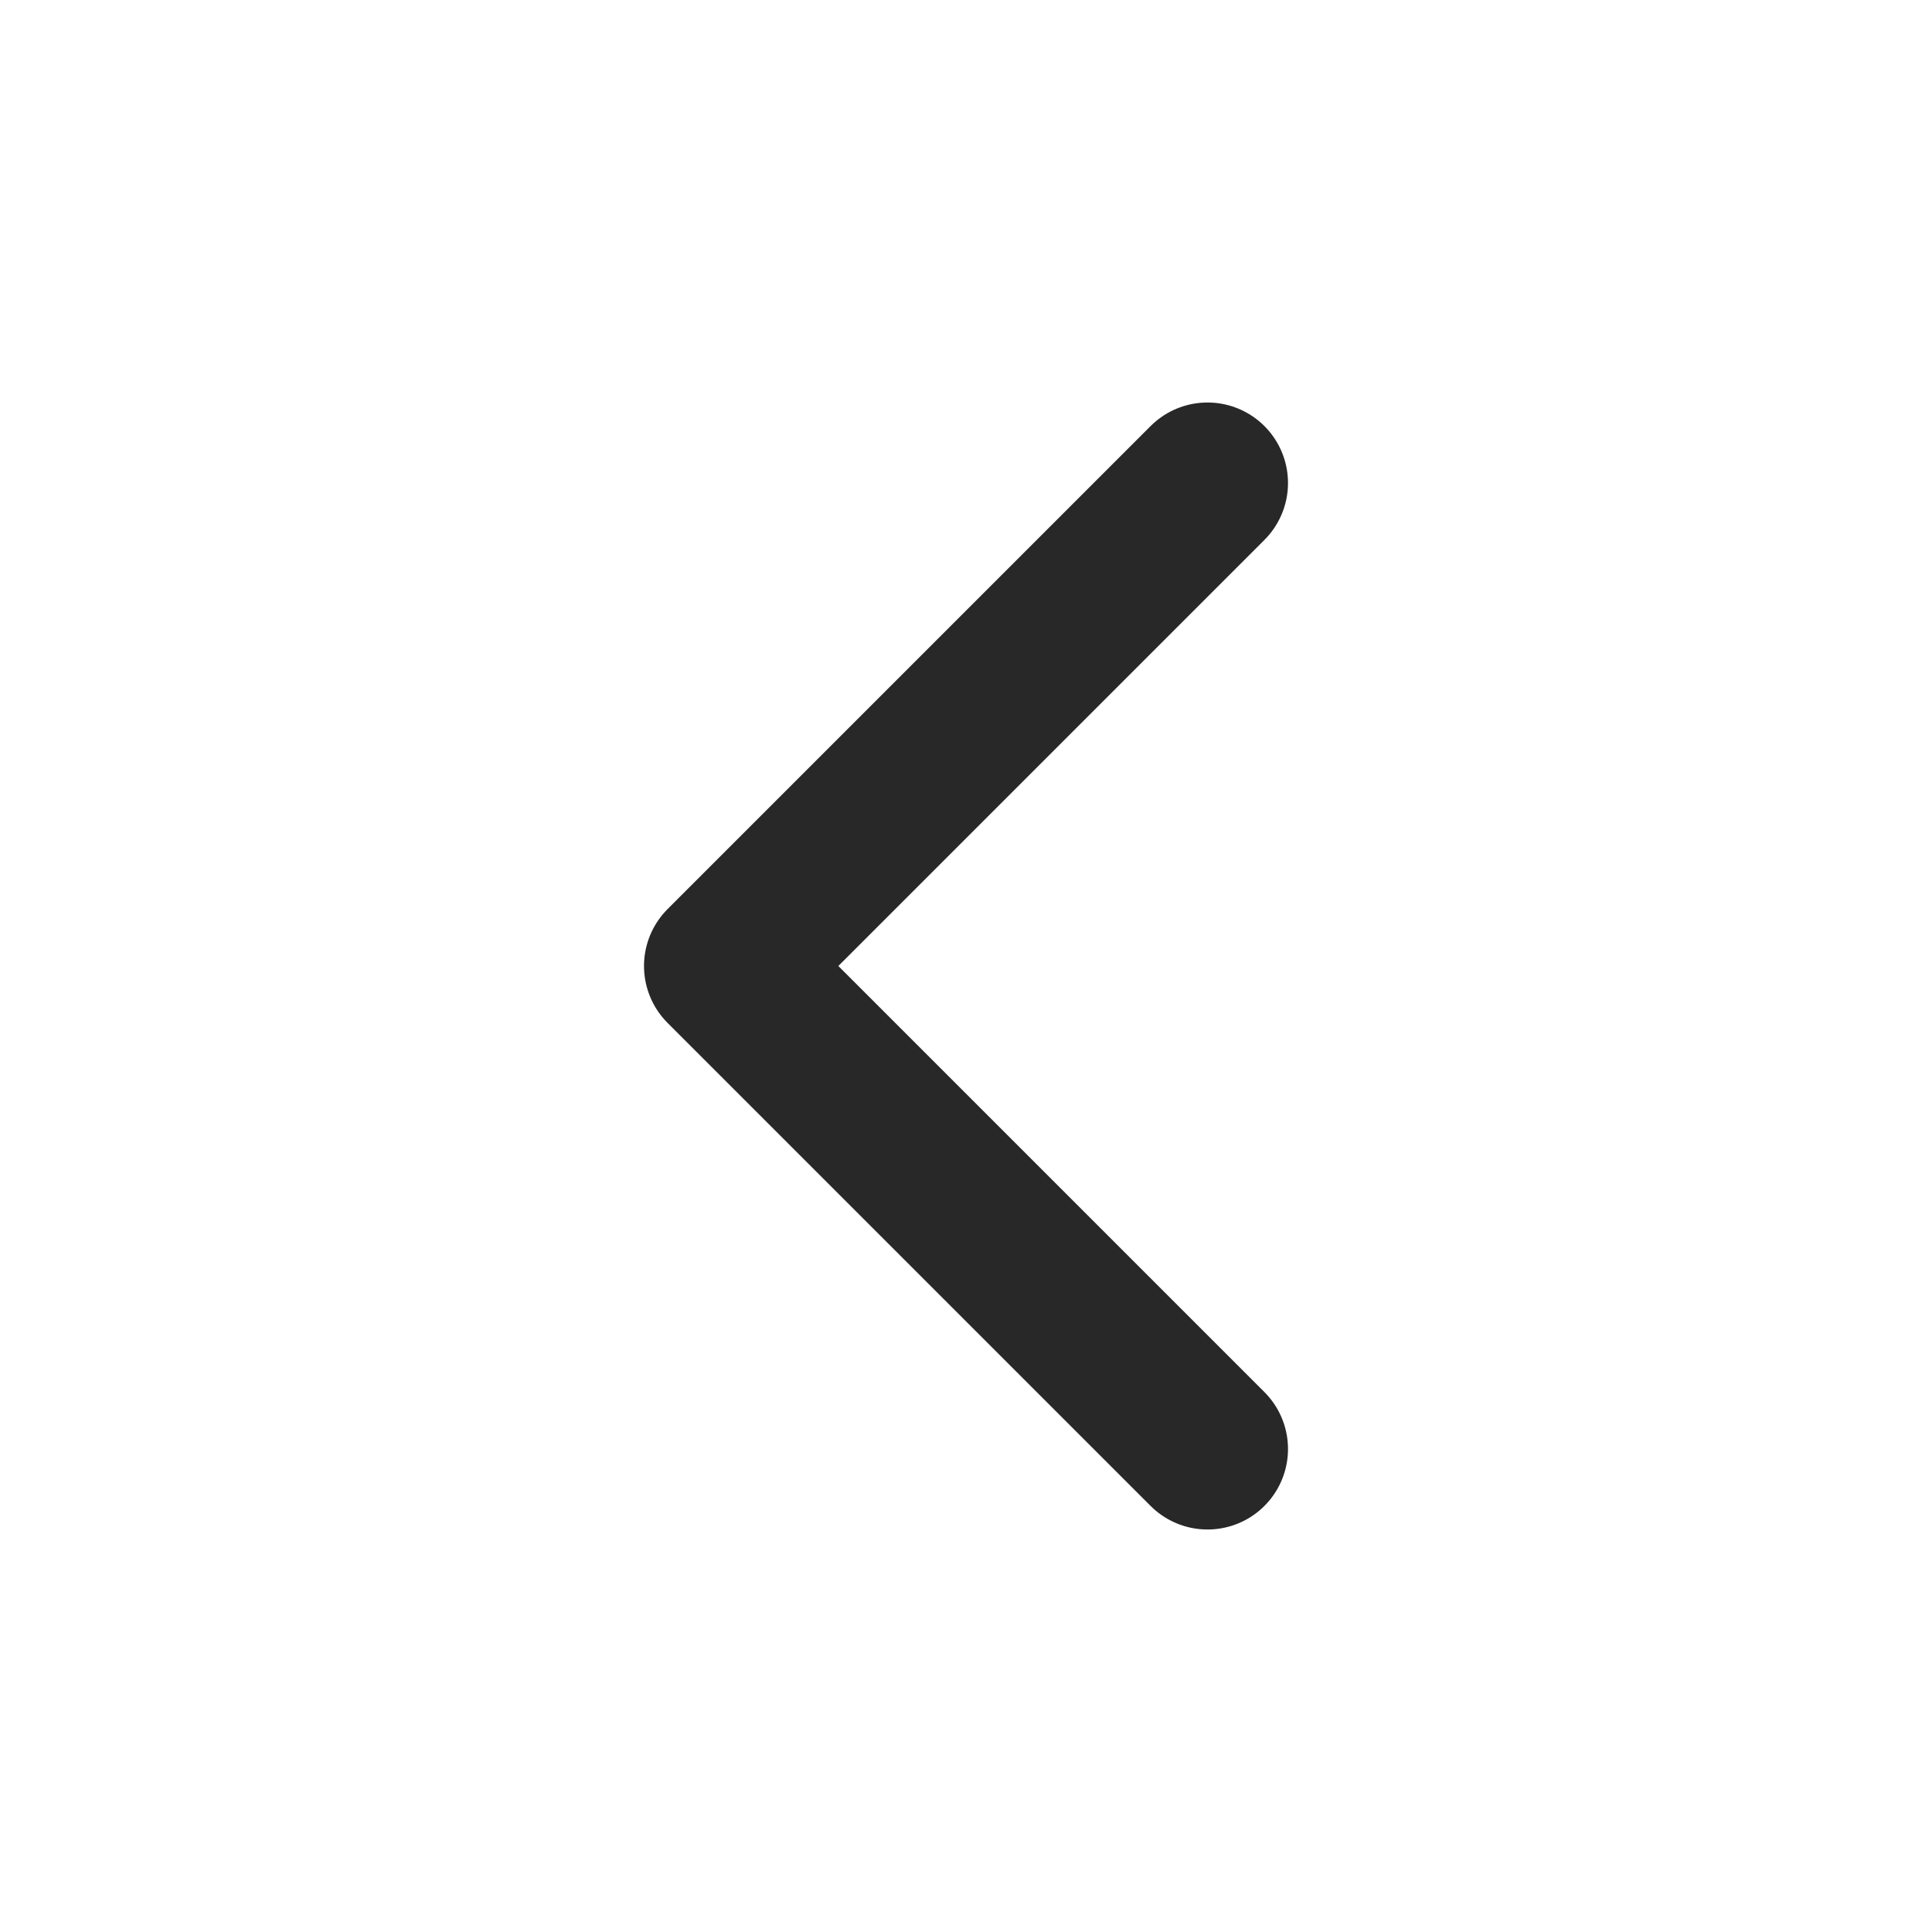
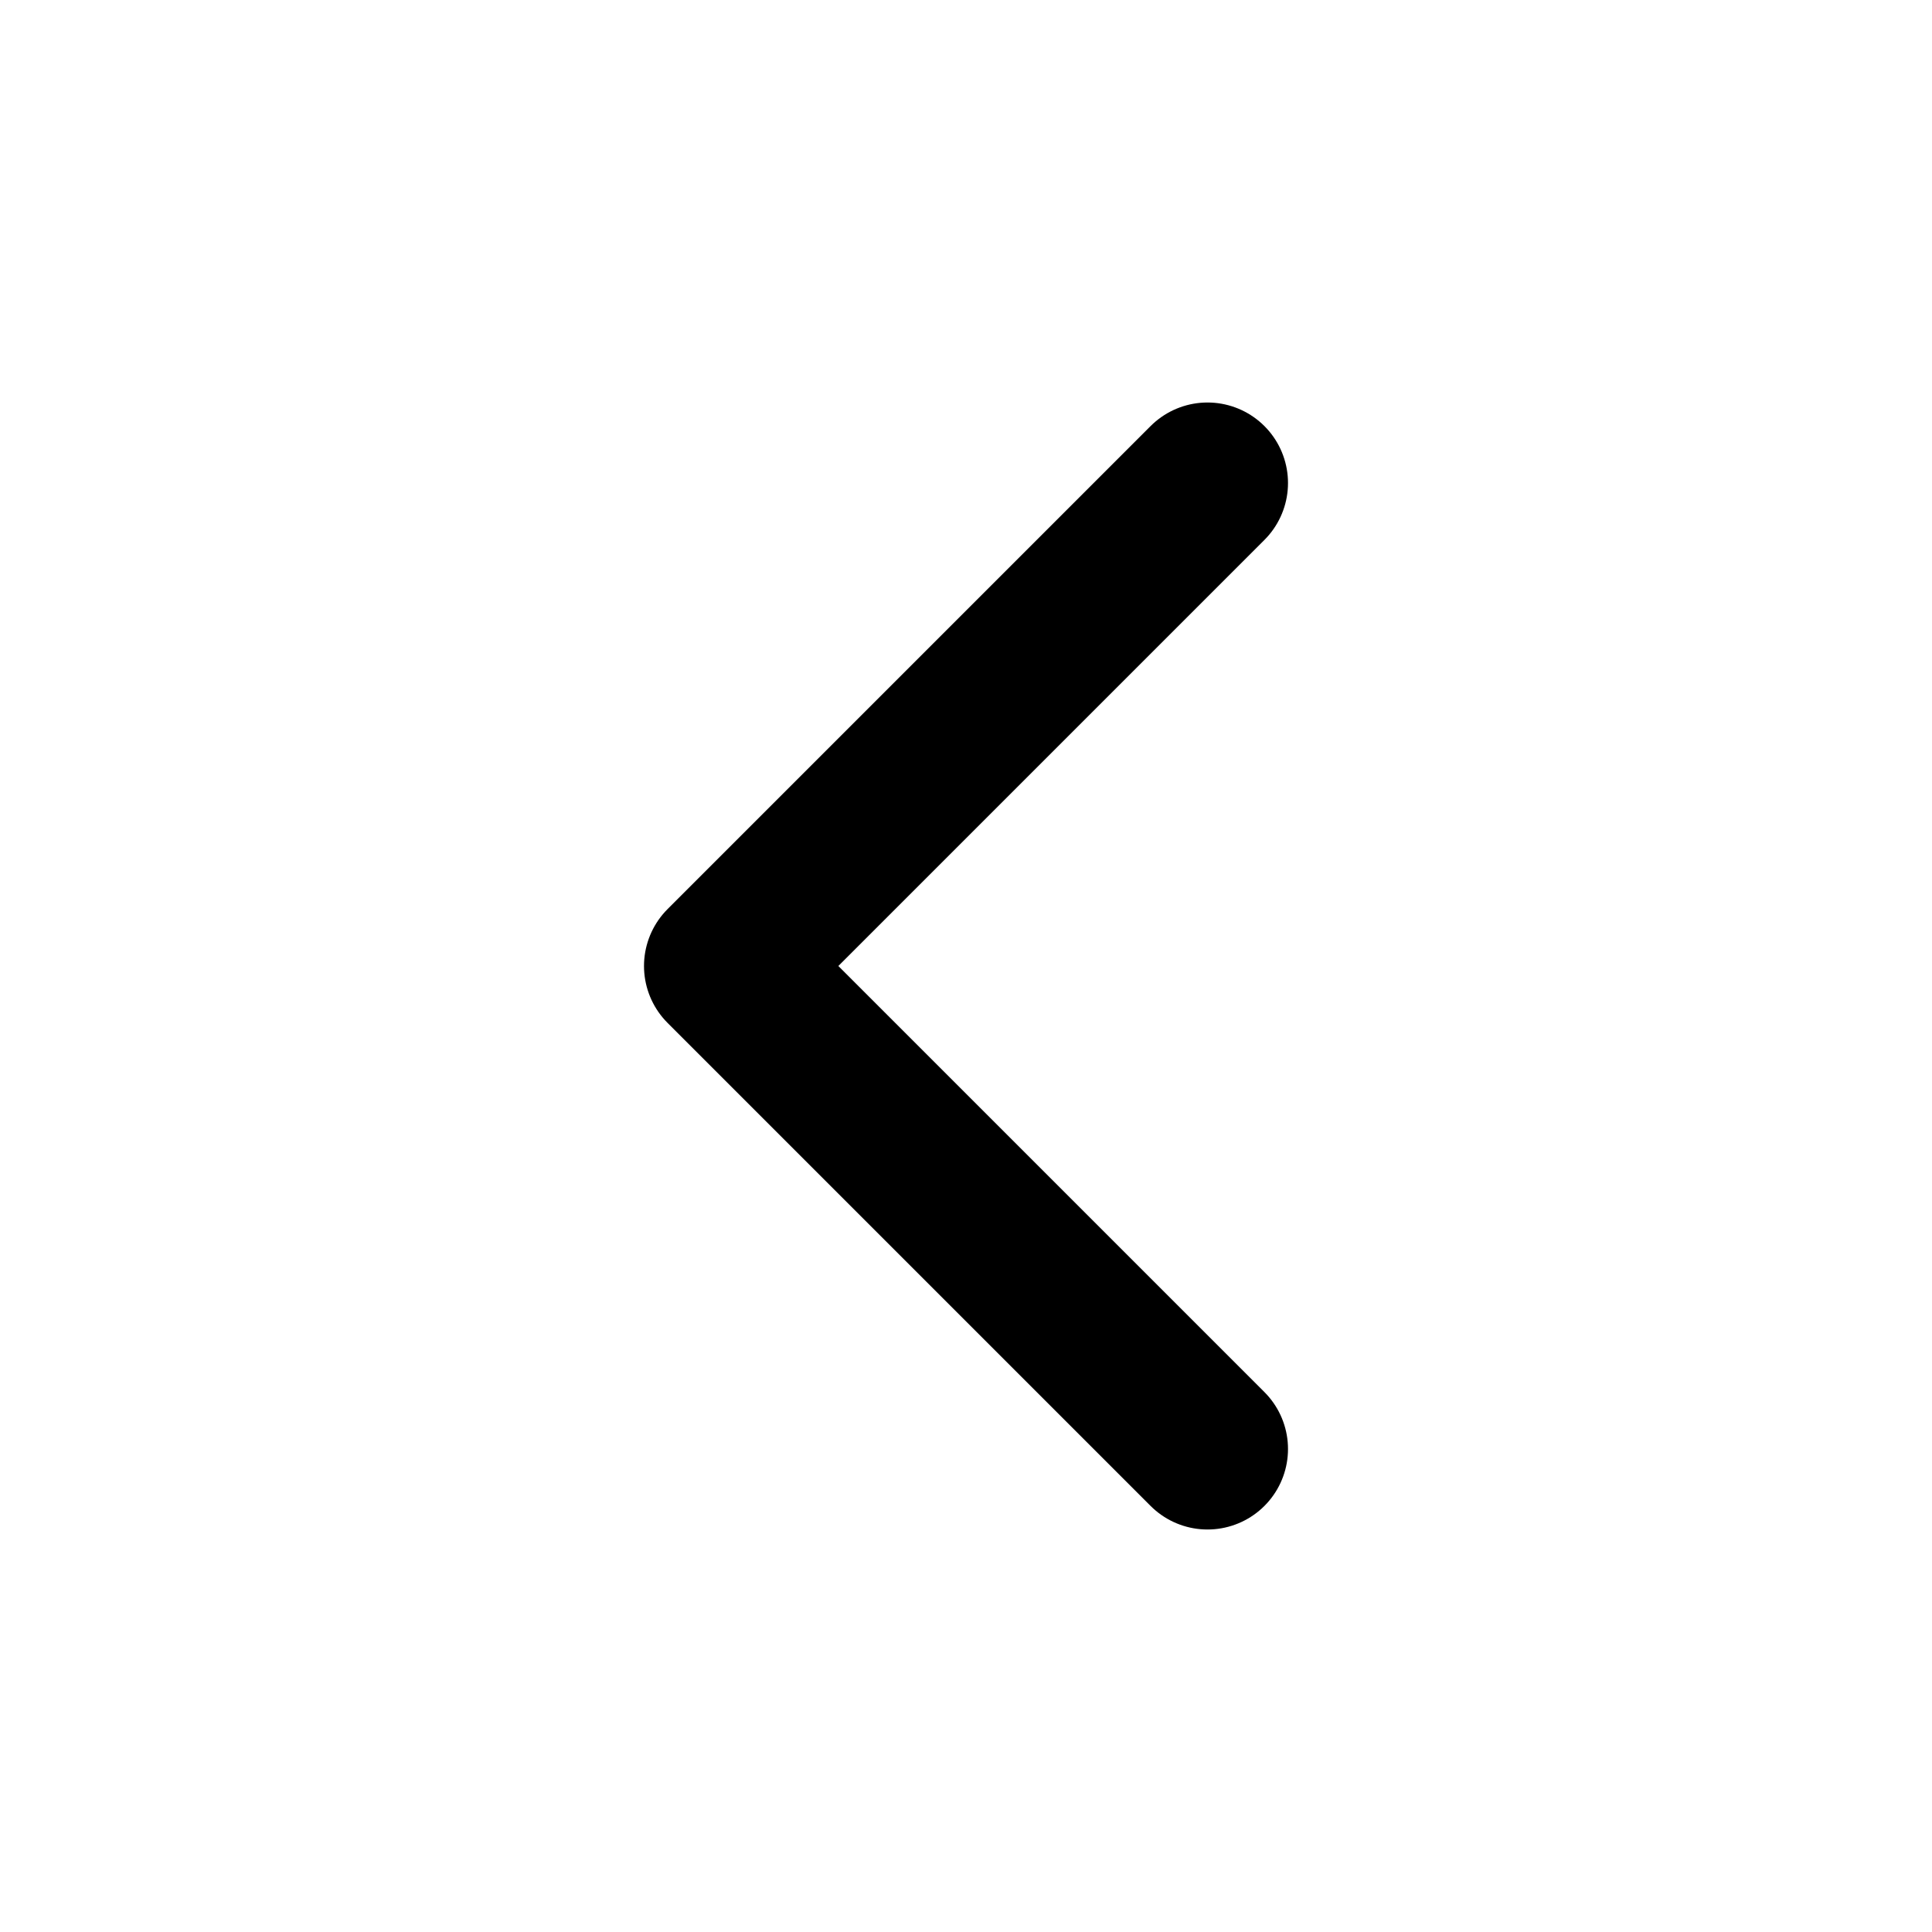
<svg xmlns="http://www.w3.org/2000/svg" width="24" height="24" viewBox="0 0 24 24" fill="none">
-   <path d="M15 18L9 12L15 6" stroke="#282828" stroke-width="2" stroke-linecap="round" stroke-linejoin="round" />
+   <path d="M15 18L9 12L15 6" stroke="currentColor" stroke-width="2" stroke-linecap="round" stroke-linejoin="round" />
</svg>
